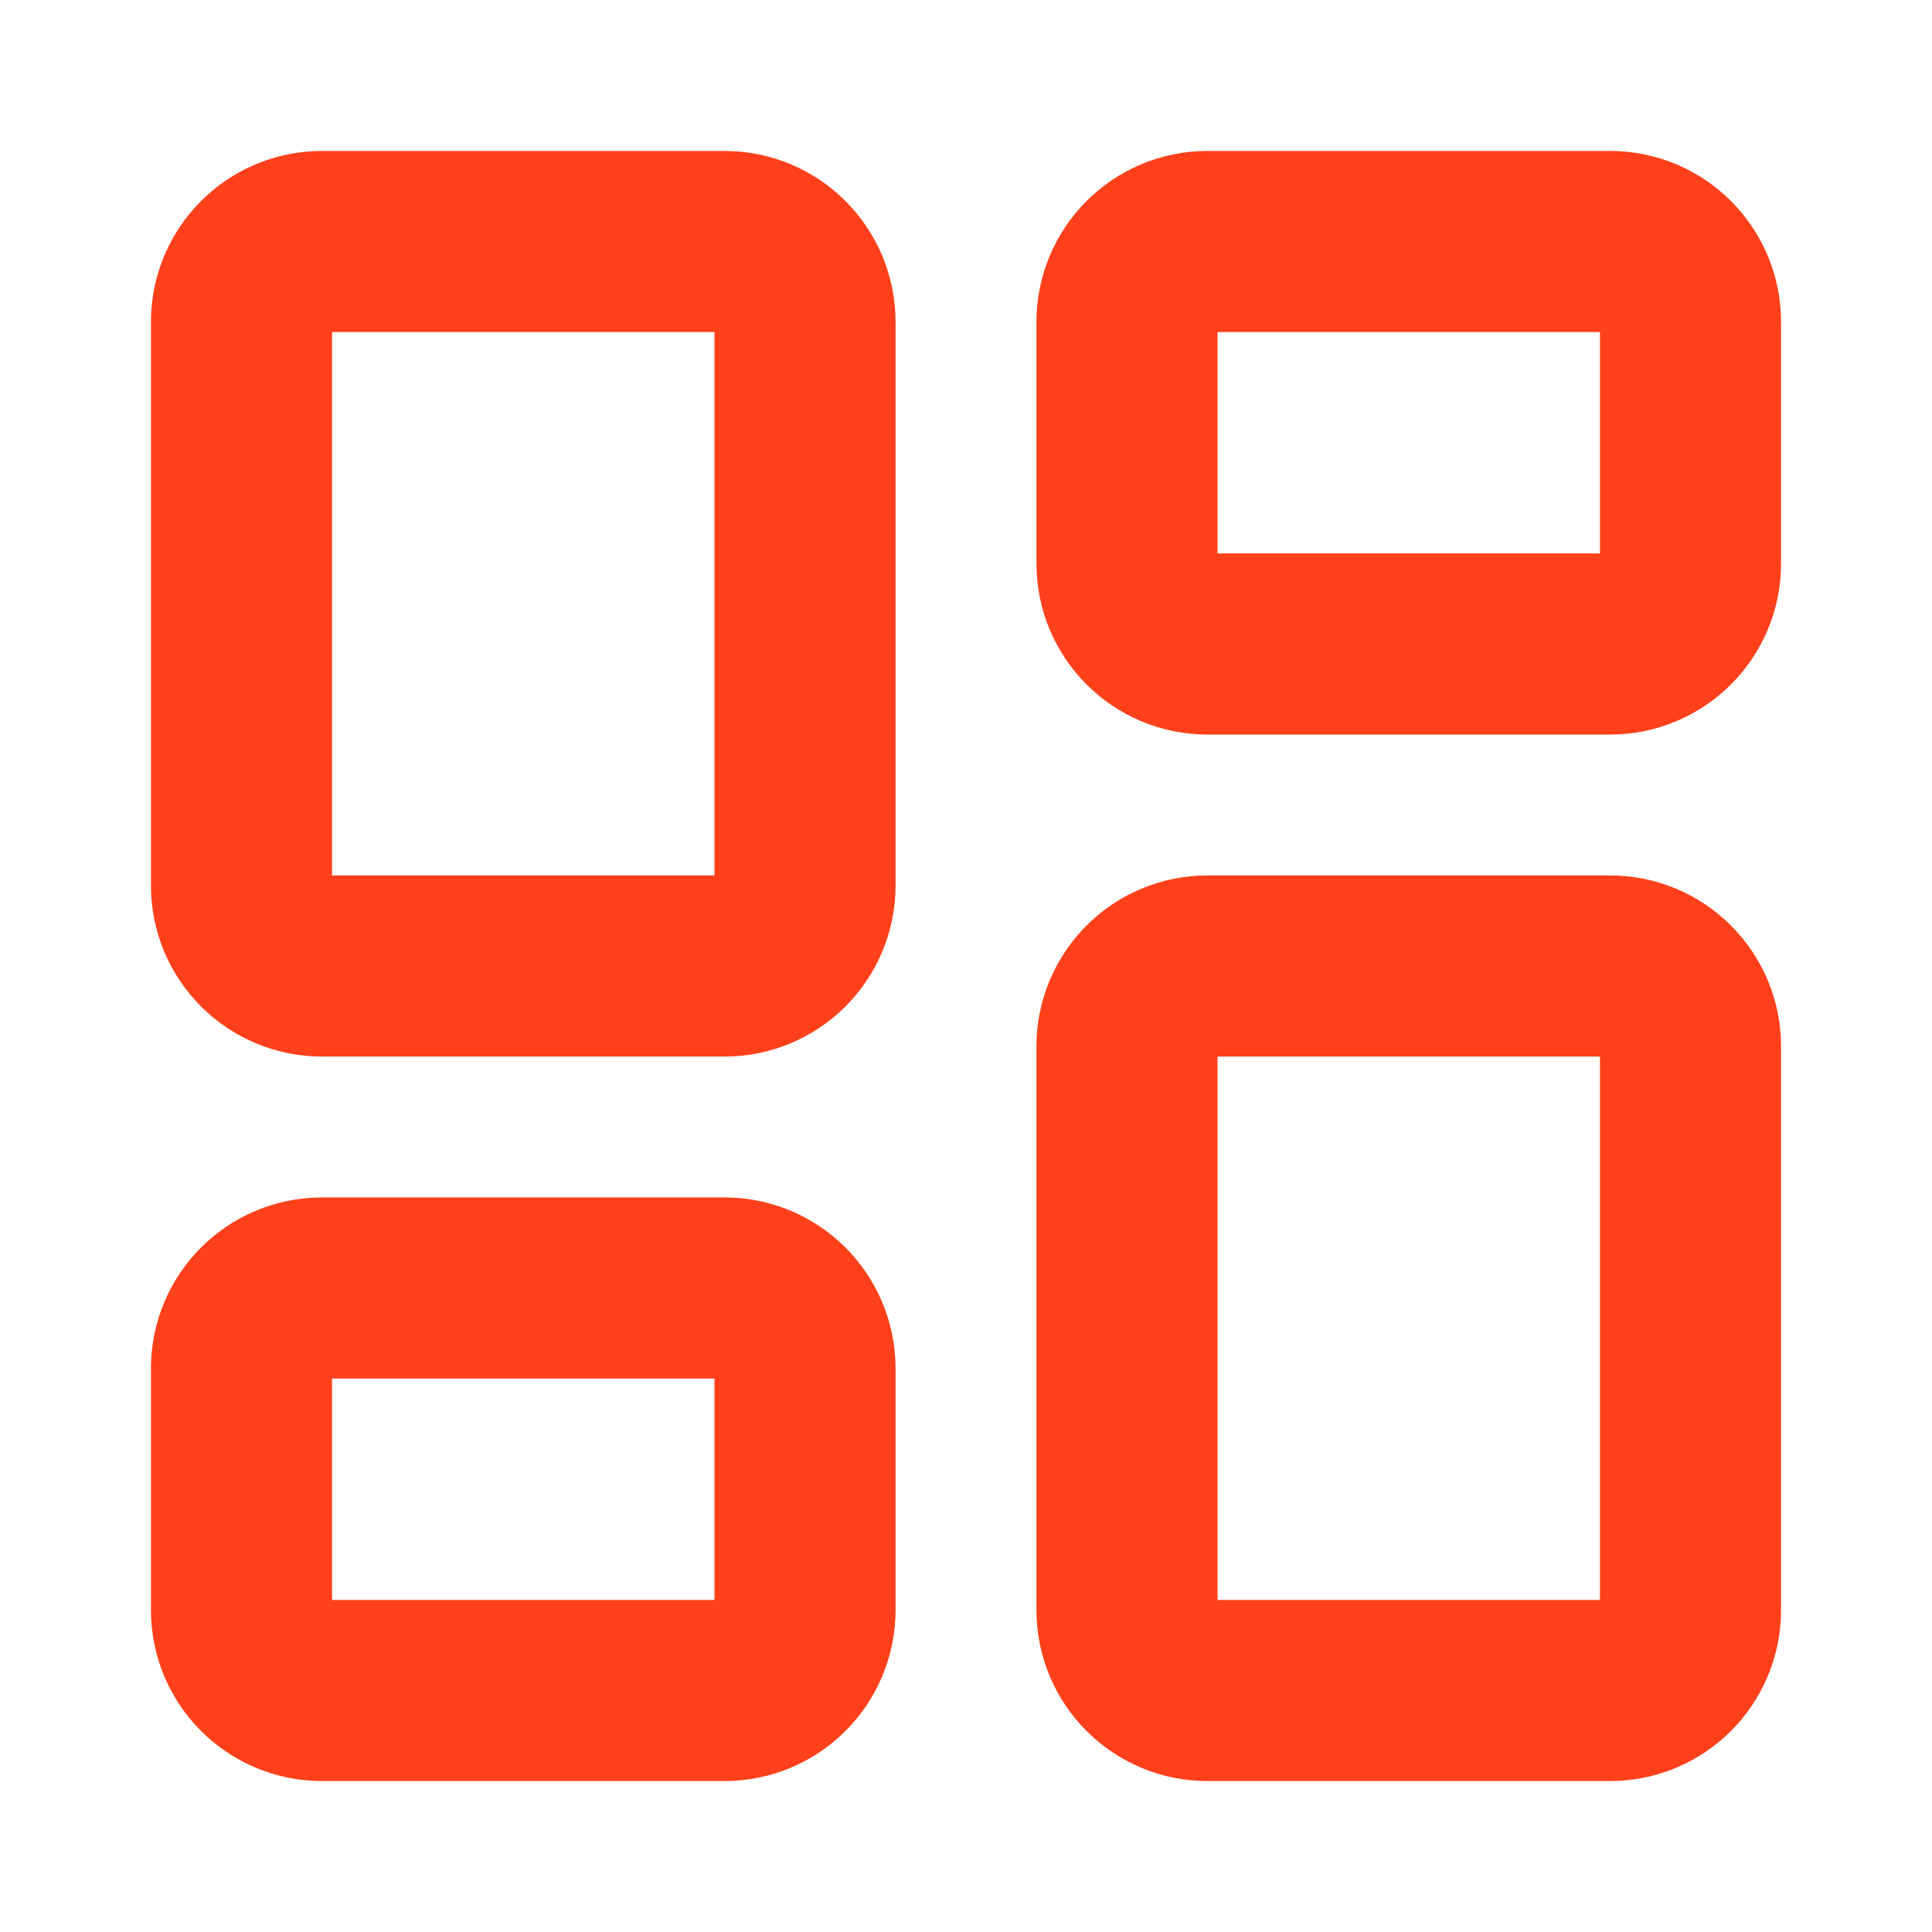
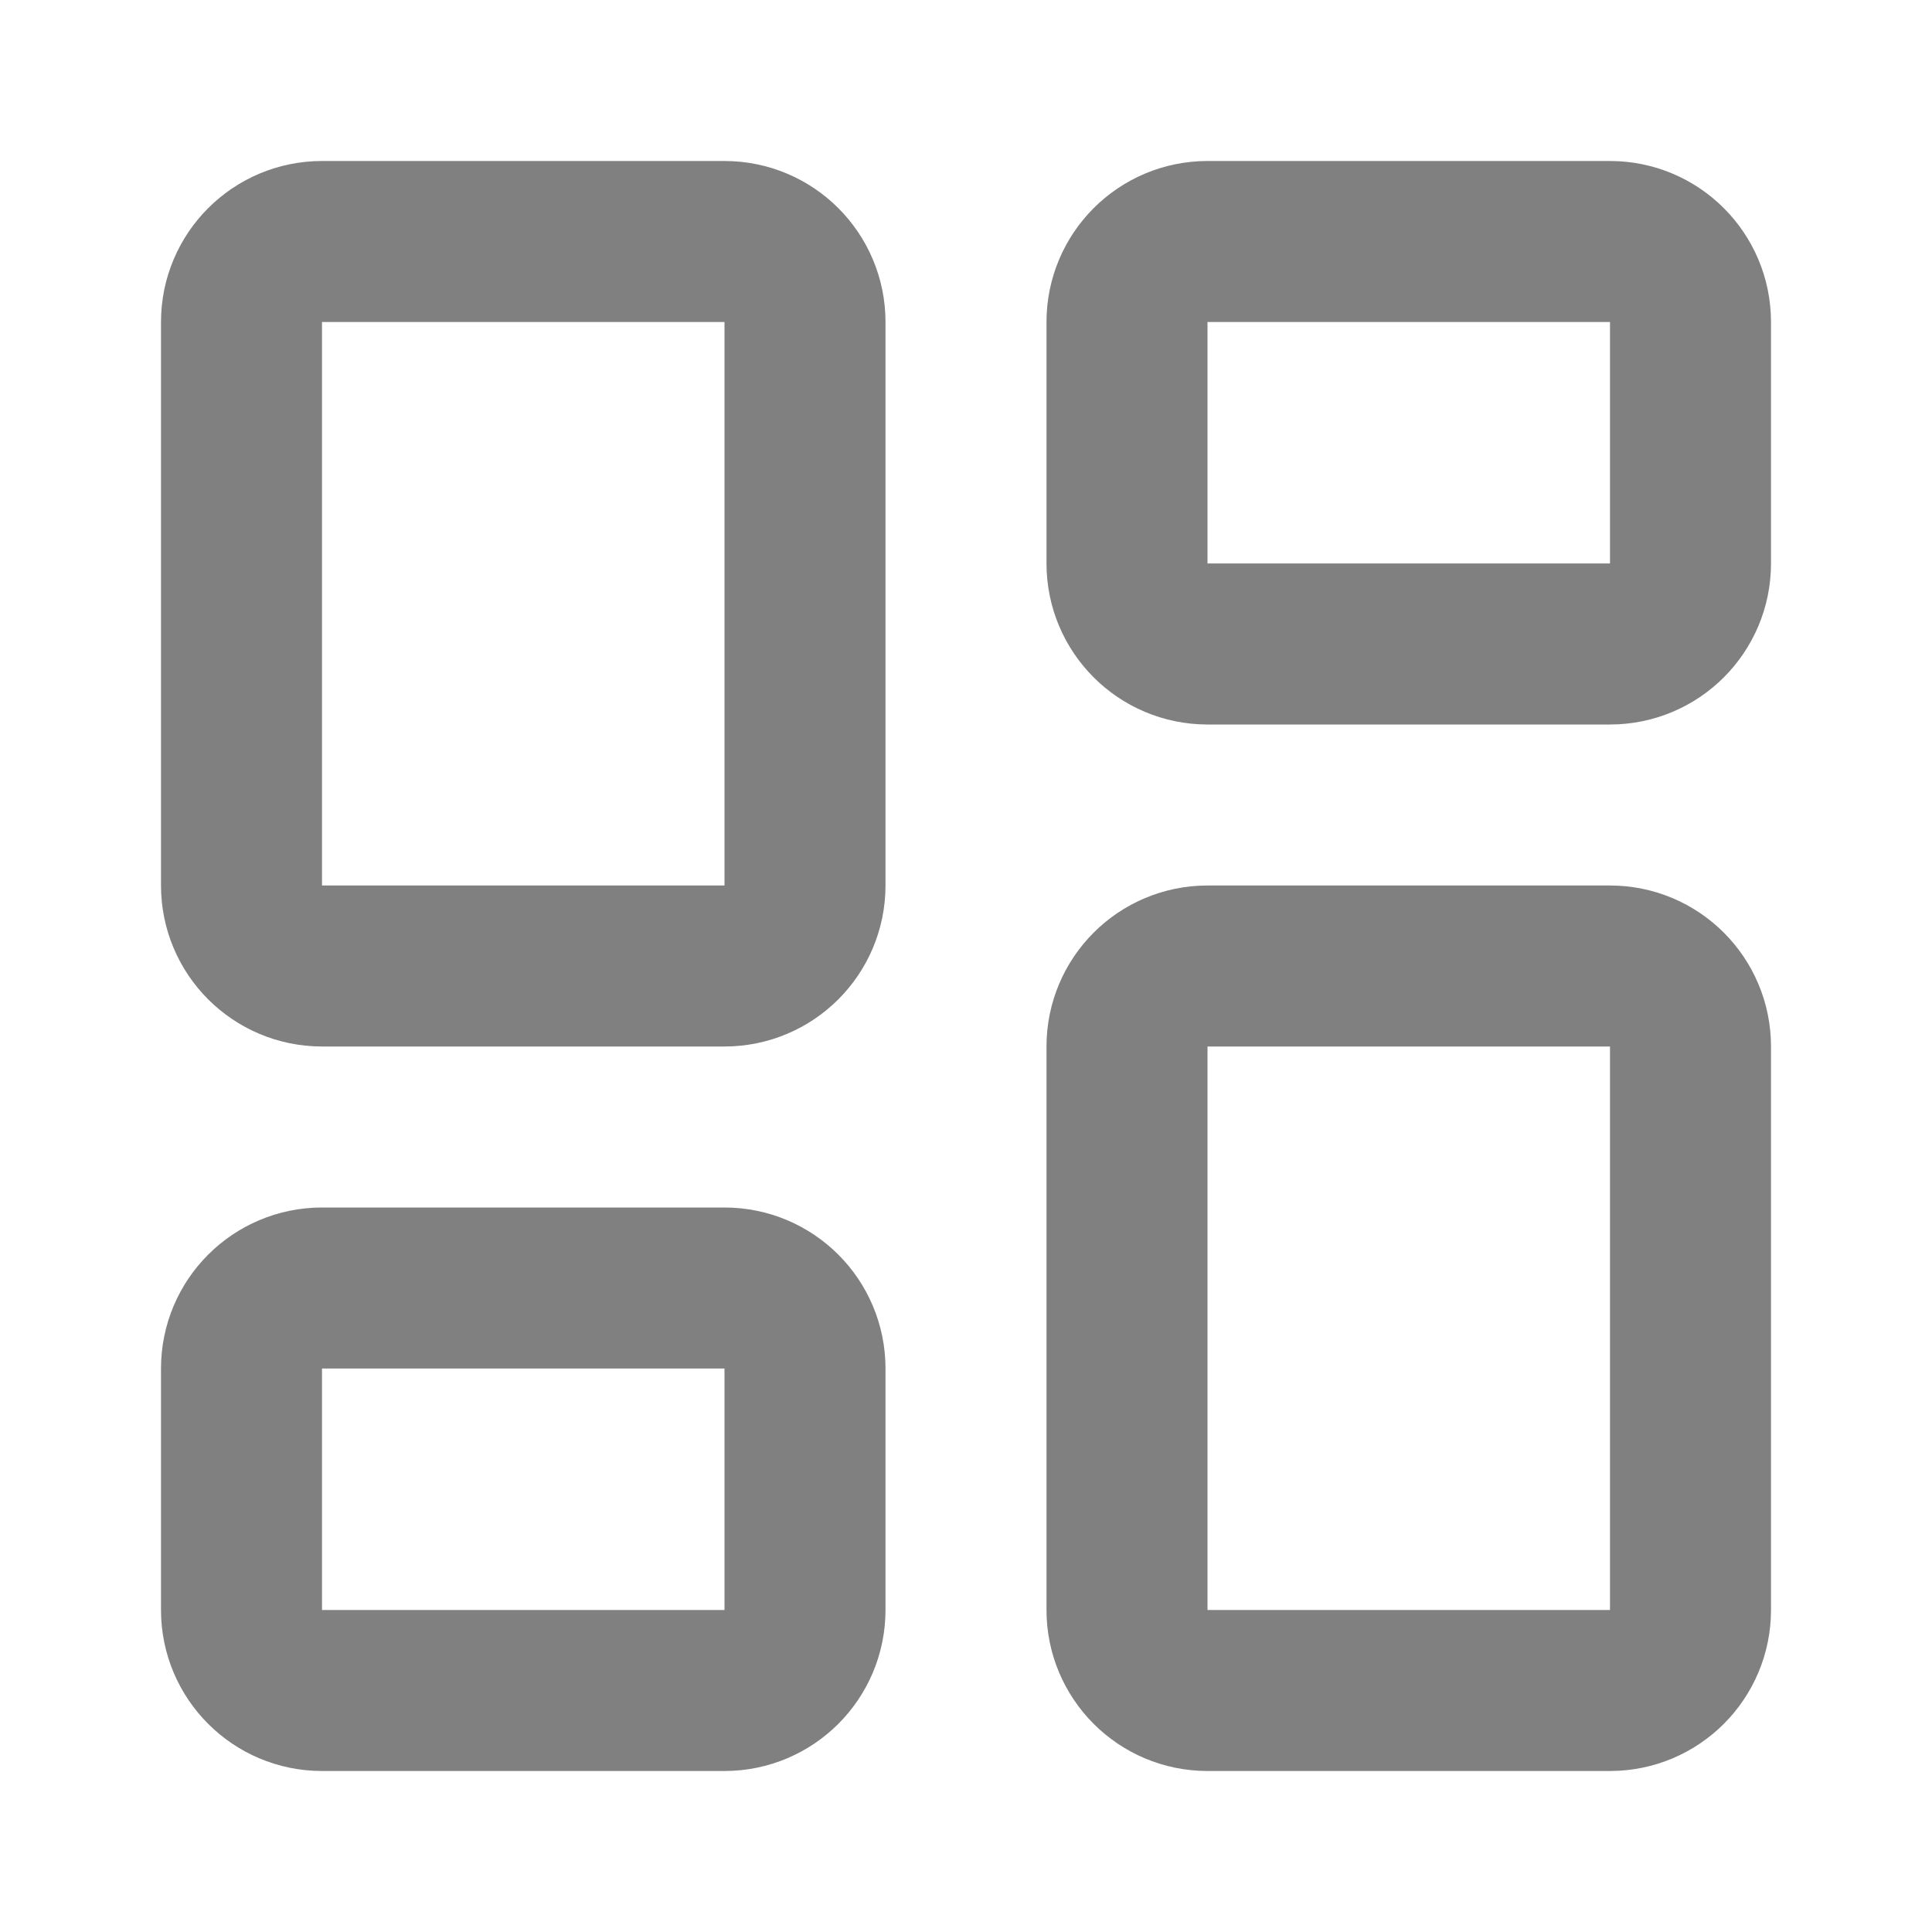
- <svg xmlns="http://www.w3.org/2000/svg" width="24" height="24" viewBox="0 0 24 24" fill="none" stroke="#ff401a" stroke-width="2.25" stroke-linecap="round" stroke-linejoin="round" class="lucide lucide-layout-dashboard" aria-hidden="true">
+ <svg xmlns="http://www.w3.org/2000/svg" width="24" height="24" viewBox="0 0 24 24" fill="none" stroke="#808080" stroke-width="2" stroke-linecap="round" stroke-linejoin="round" class="lucide lucide-layout-dashboard" aria-hidden="true">
  <rect width="7" height="9" x="3" y="3" rx="1" />
  <rect width="7" height="5" x="14" y="3" rx="1" />
  <rect width="7" height="9" x="14" y="12" rx="1" />
  <rect width="7" height="5" x="3" y="16" rx="1" />
</svg>
